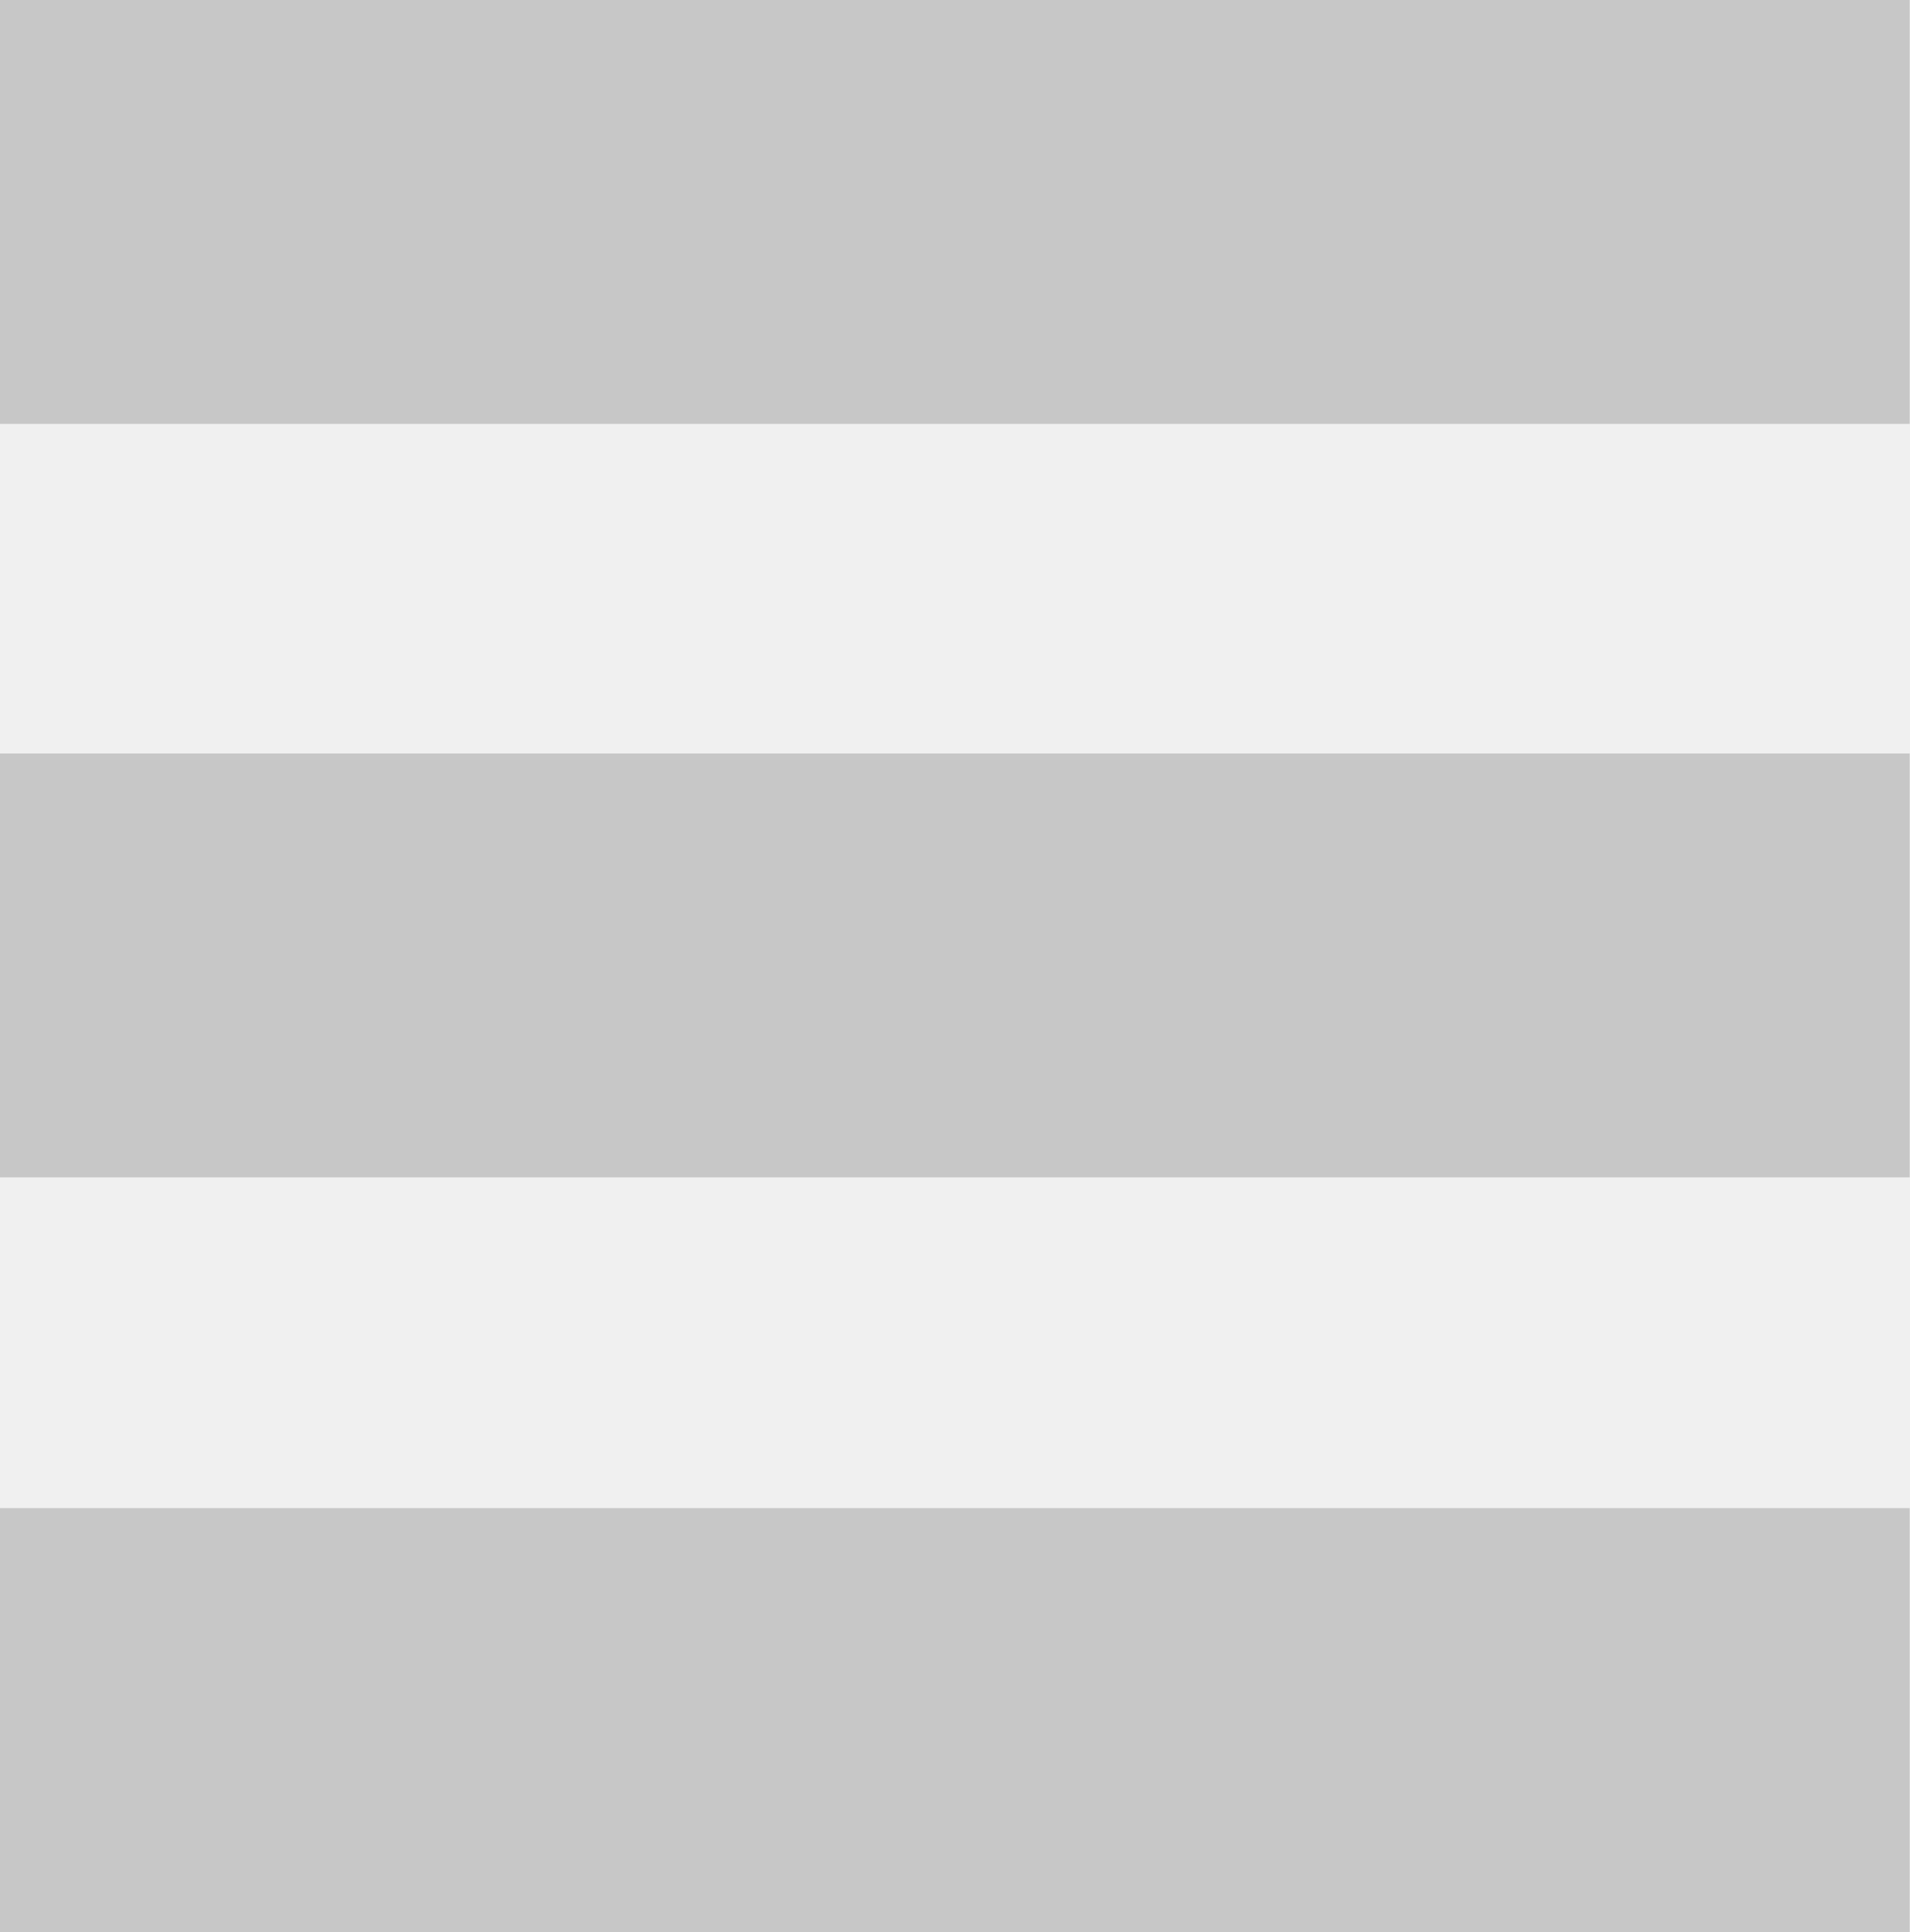
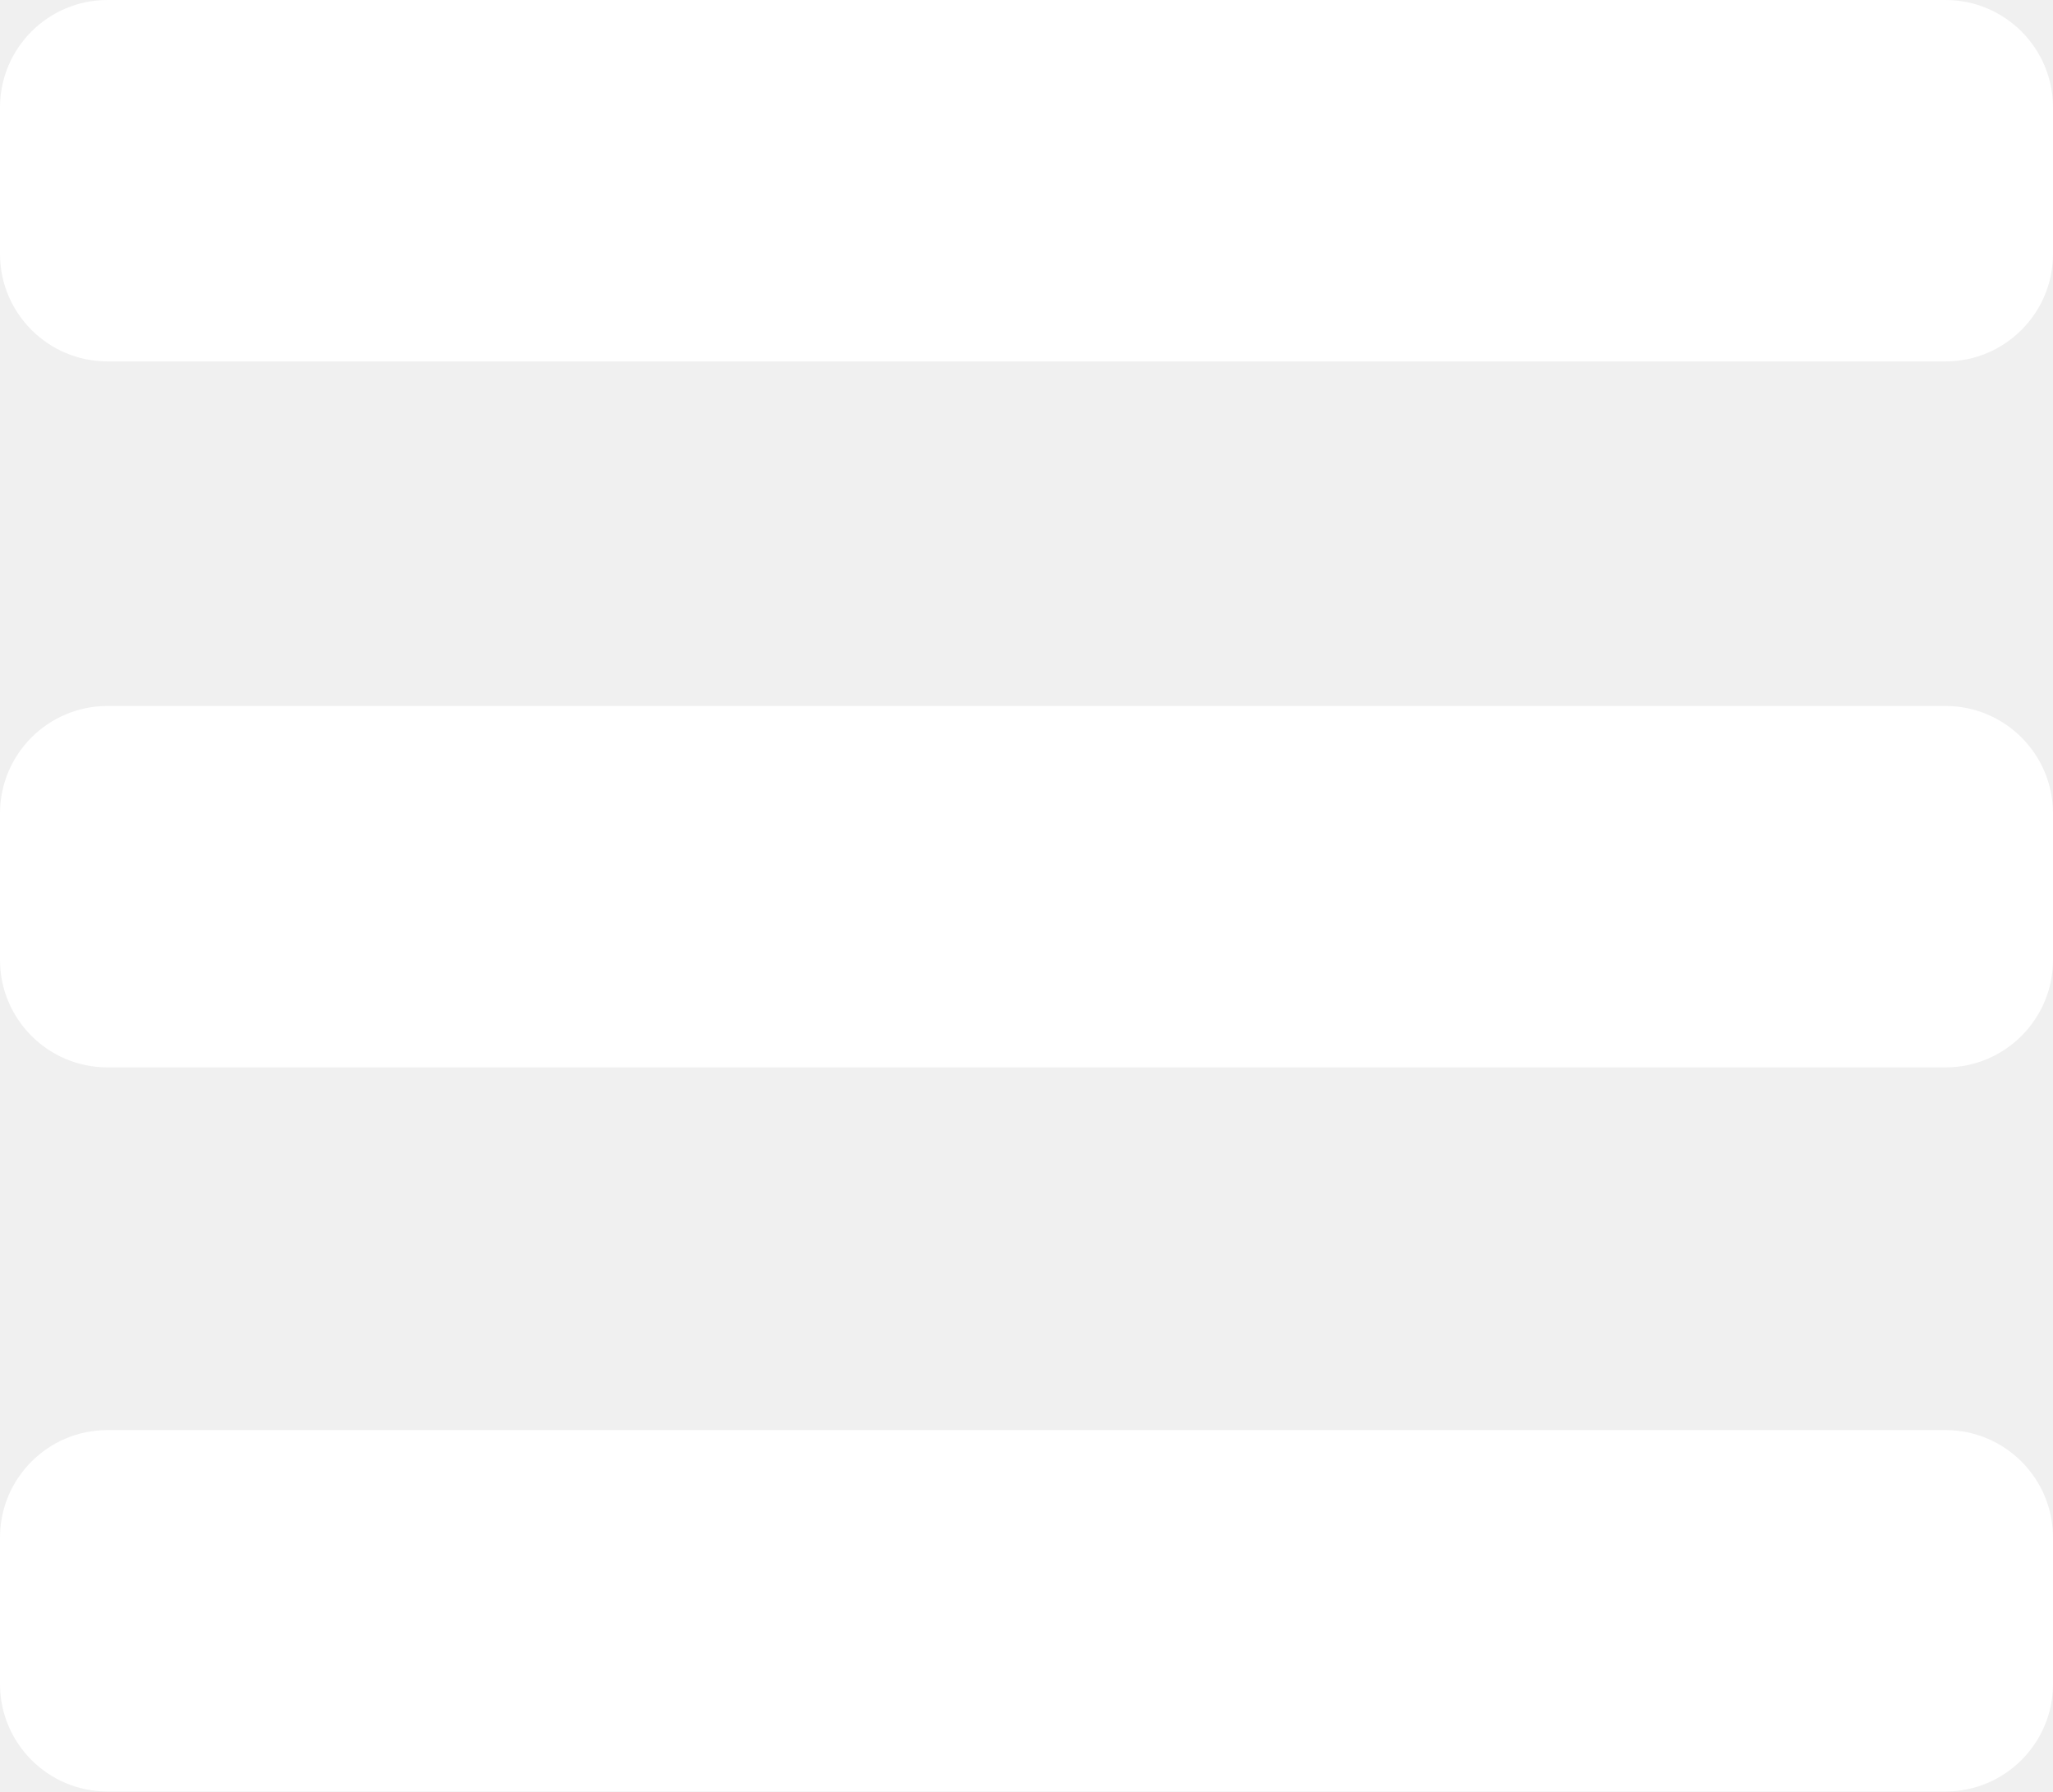
- <svg xmlns="http://www.w3.org/2000/svg" viewBox="0 0 16.8 17">
+ <svg xmlns="http://www.w3.org/2000/svg" viewBox="0 0 15.85 13.83">
  <g id="Layer_2" data-name="Layer 2">
    <g id="bar">
-       <rect width="16.8" height="3.73" fill="#212121" opacity="0.2" />
-       <rect y="6.63" width="16.8" height="3.73" fill="#212121" opacity="0.2" />
-       <rect y="13.27" width="16.8" height="3.73" fill="#212121" opacity="0.2" />
+       <rect width="15.85" height="2.79" rx="0.83" ry="0.83" fill="#fff" />
+       <rect y="5.45" width="15.85" height="2.79" rx="0.83" ry="0.83" fill="#fff" />
+       <rect y="11.04" width="15.85" height="2.79" rx="0.83" ry="0.83" fill="#fff" />
    </g>
  </g>
</svg>
